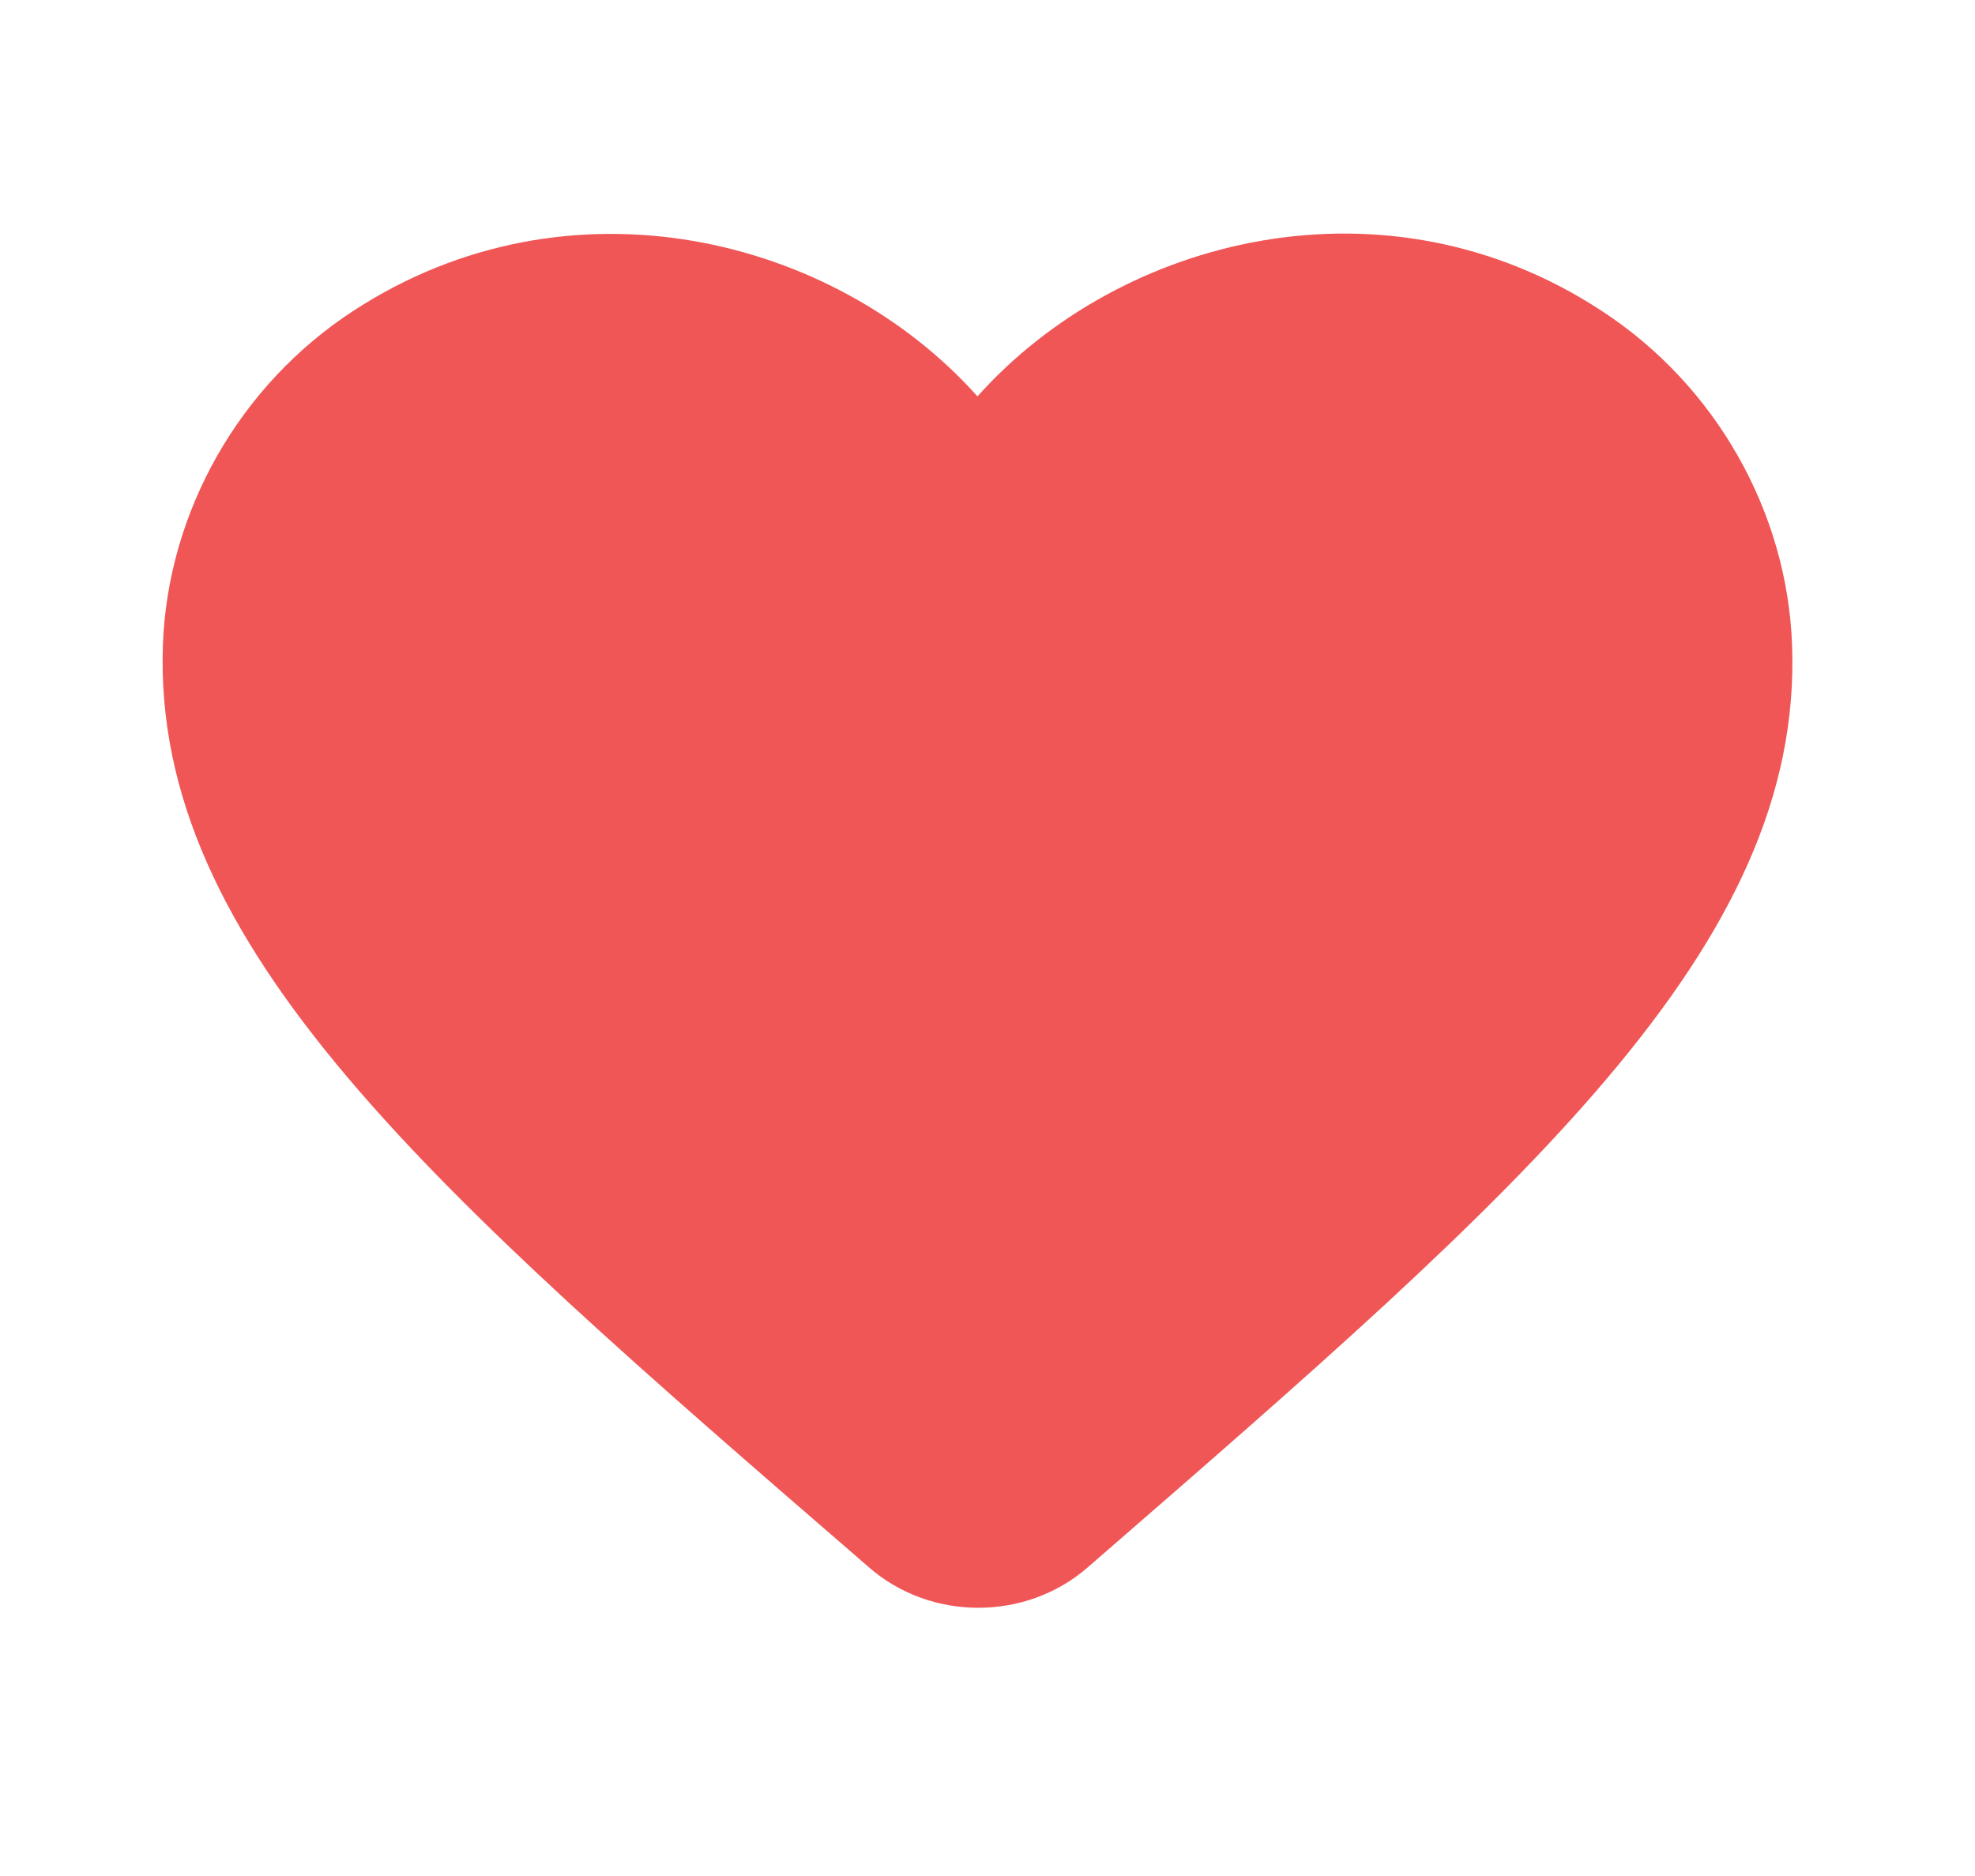
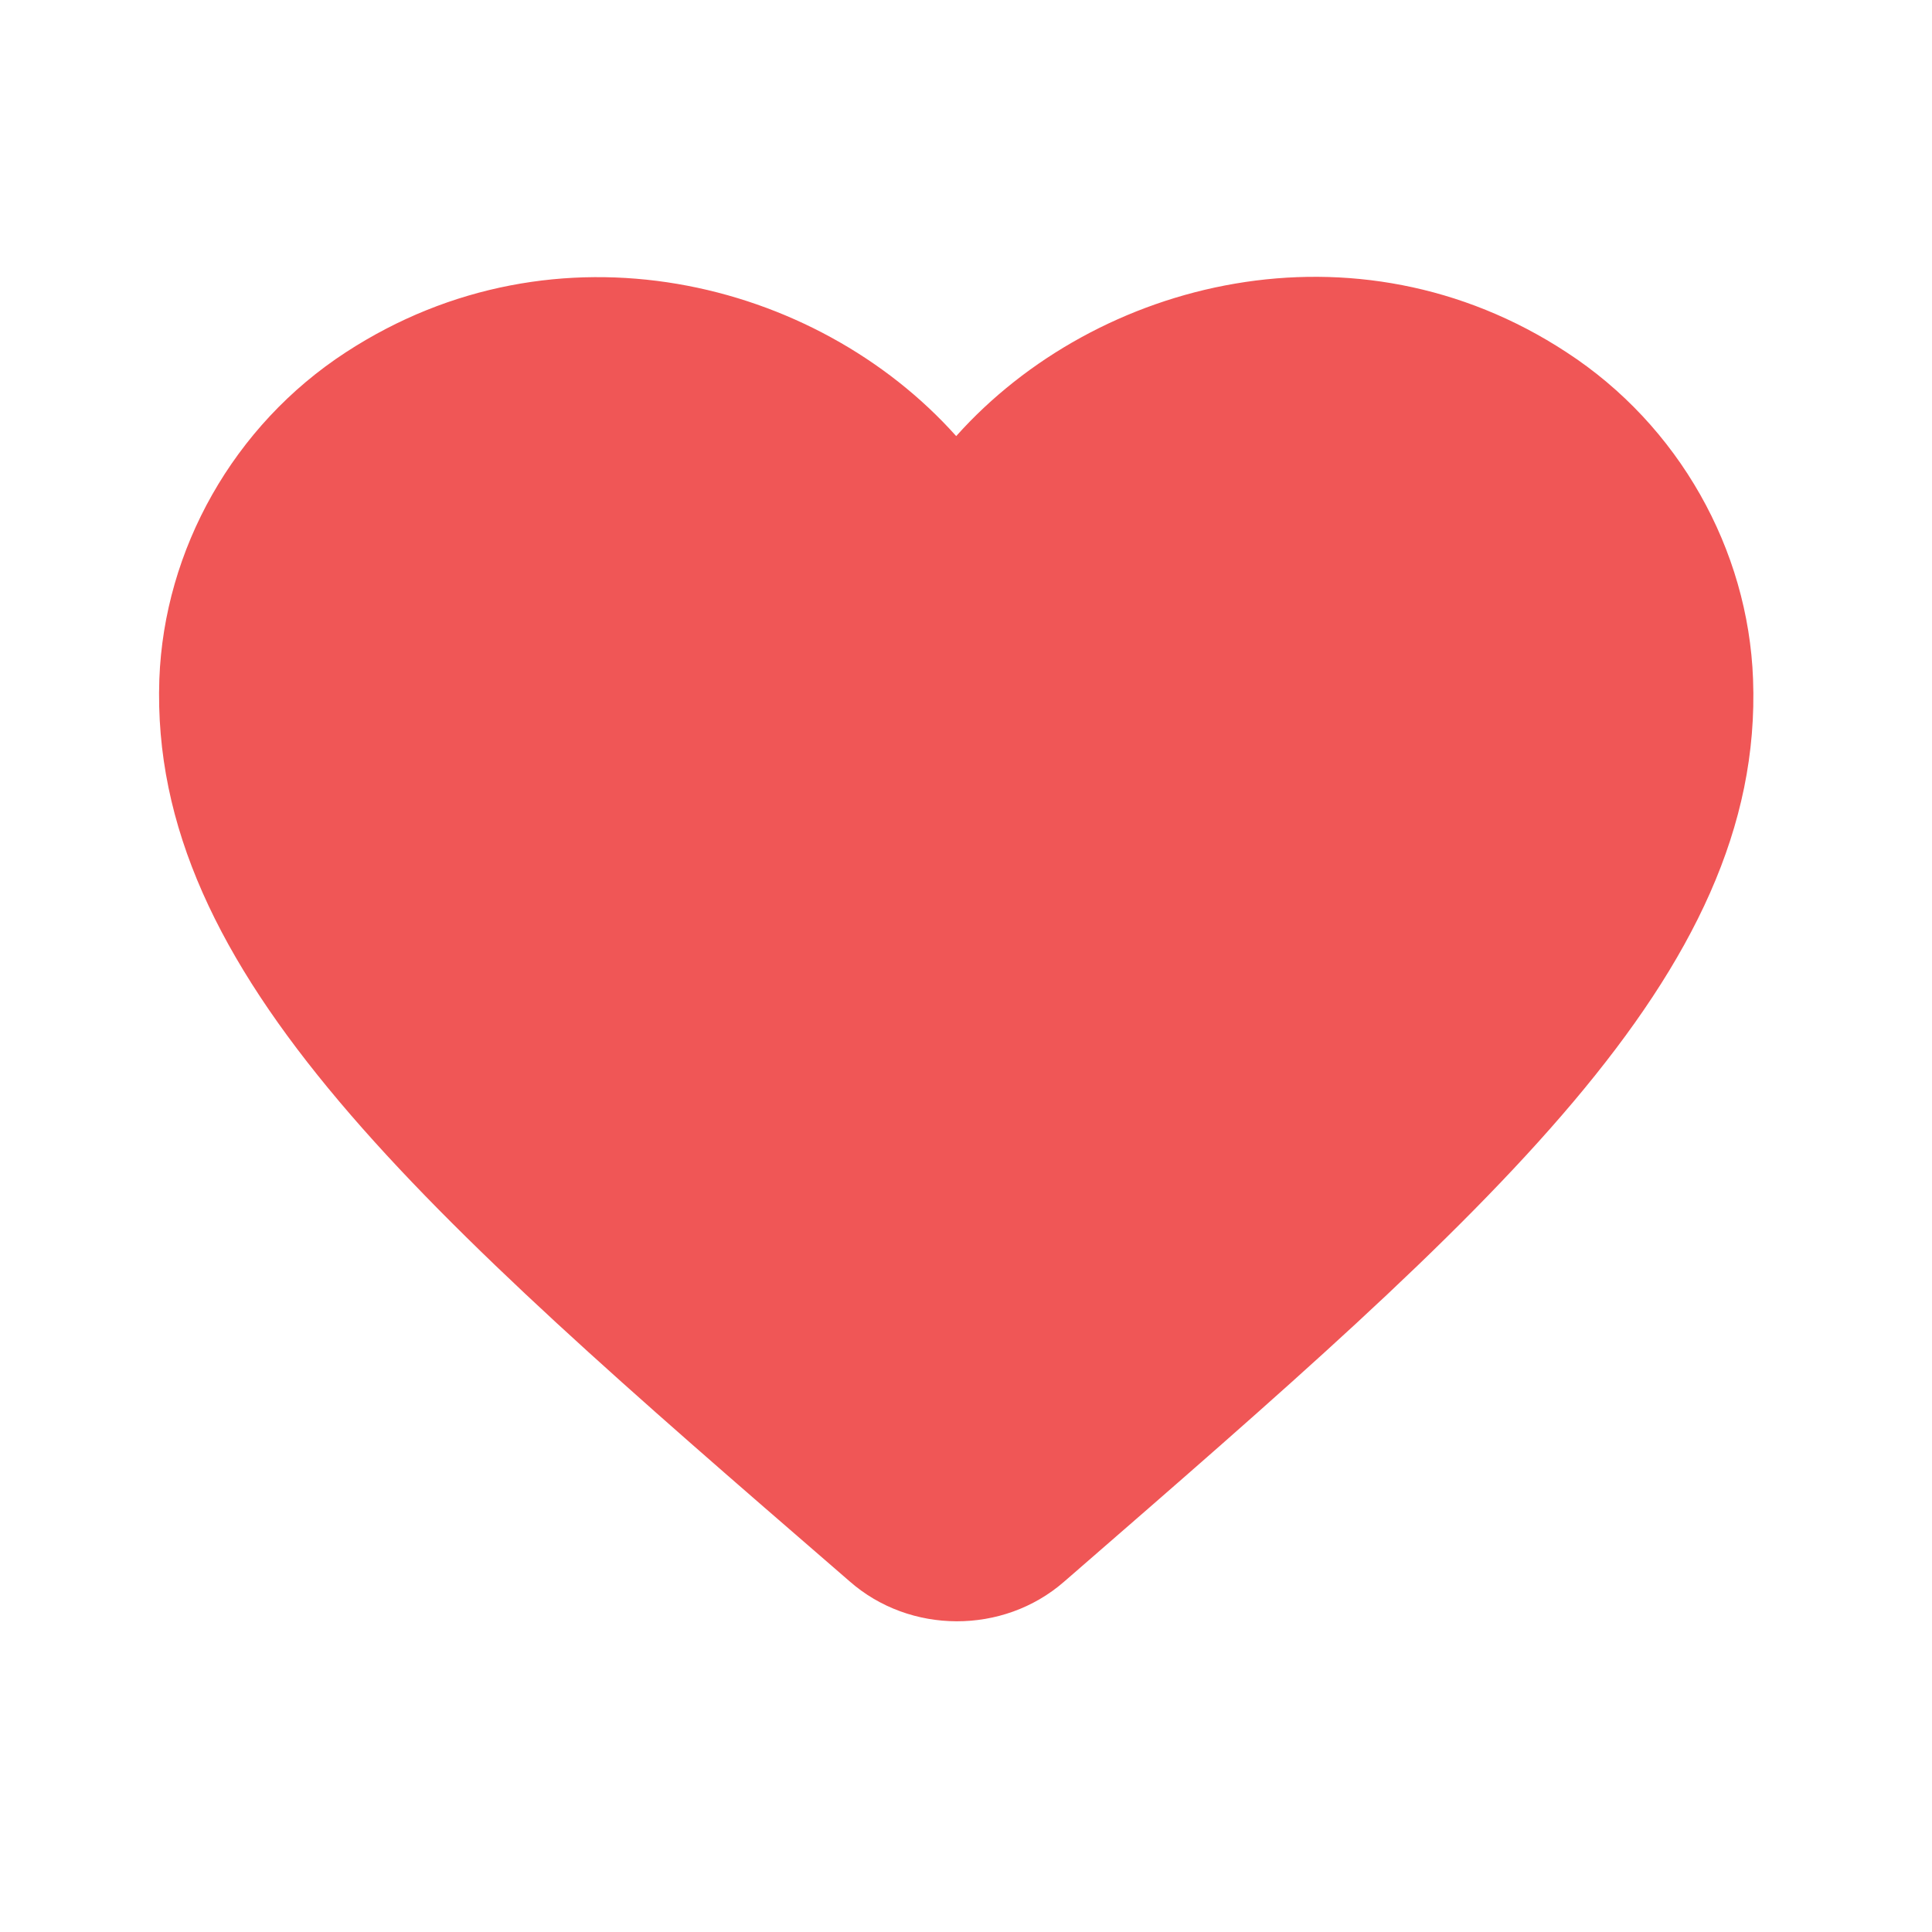
- <svg xmlns="http://www.w3.org/2000/svg" width="40" height="38" viewBox="0 0 40 38" fill="none">
+ <svg xmlns="http://www.w3.org/2000/svg" width="32" height="32" viewBox="0 0 40 38" fill="none">
  <path d="M22.024 31.753C20.771 32.841 18.84 32.841 17.587 31.737L17.405 31.579C8.744 24.086 3.085 19.181 3.299 13.061C3.398 10.379 4.834 7.808 7.16 6.294C11.515 3.454 16.894 4.779 19.797 8.029C22.701 4.779 28.079 3.439 32.434 6.294C34.761 7.808 36.196 10.379 36.295 13.061C36.526 19.181 30.851 24.086 22.189 31.61L22.024 31.753Z" fill="#F05656" />
</svg>
